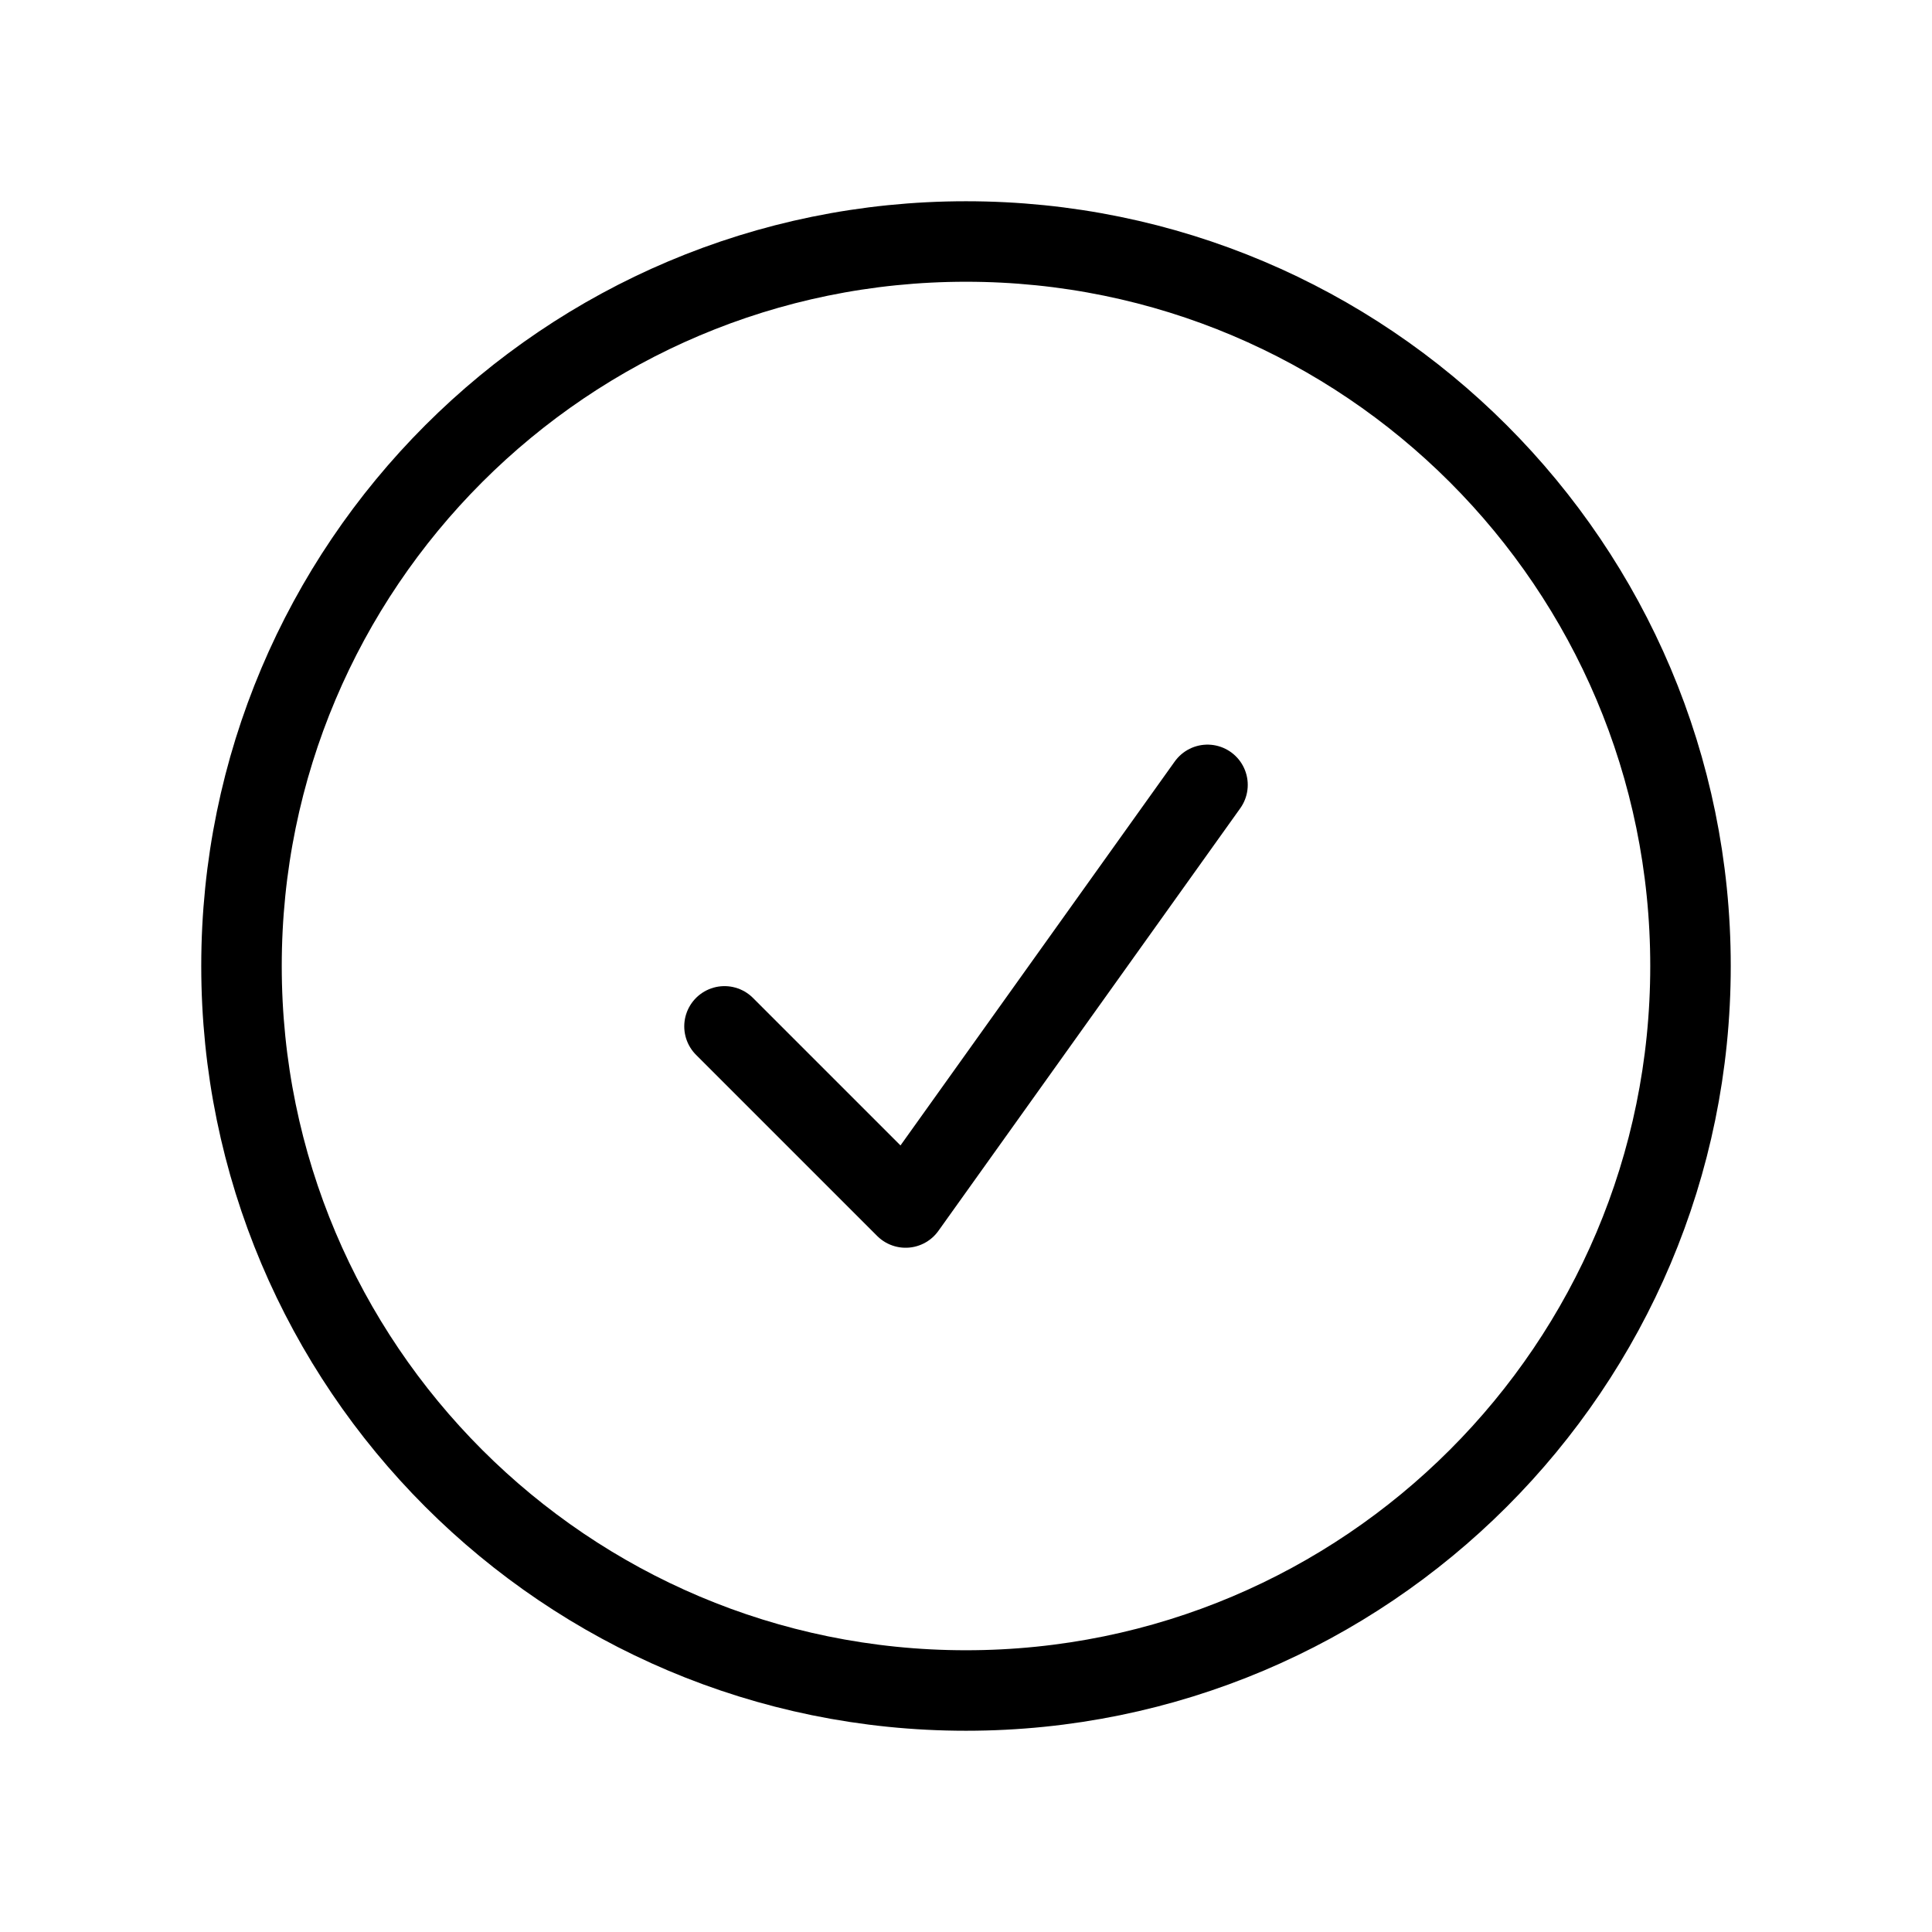
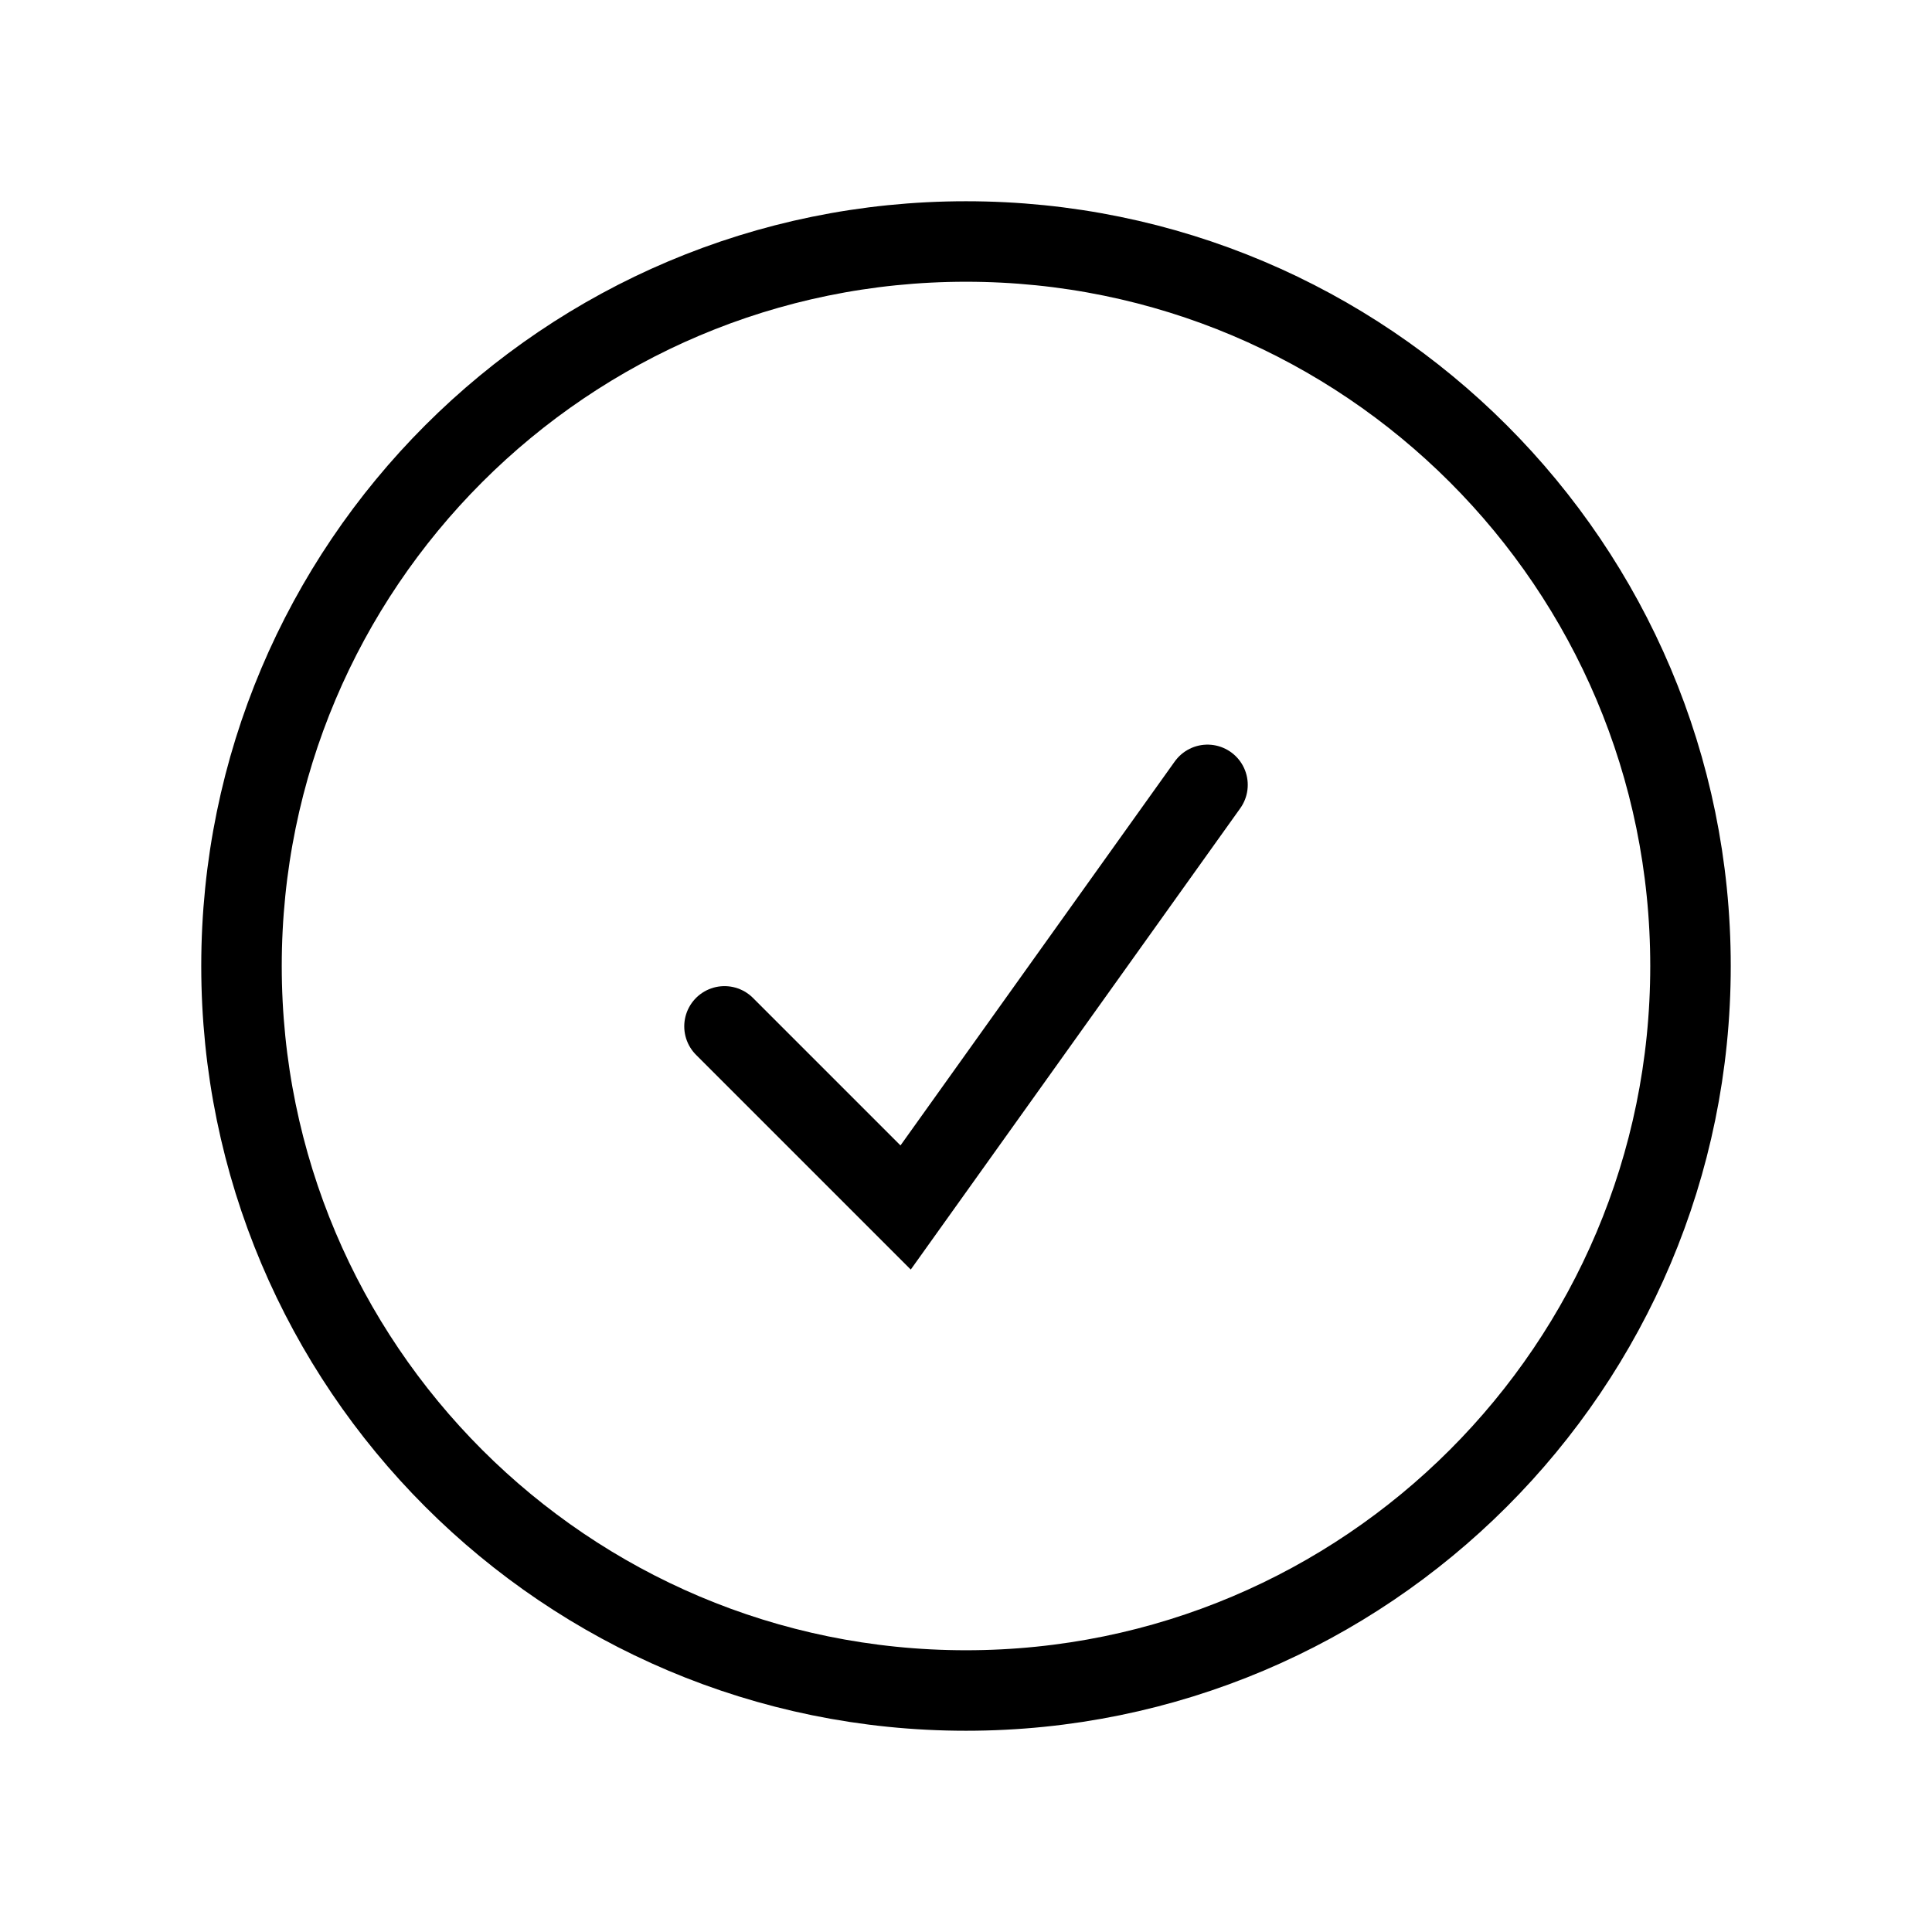
<svg xmlns="http://www.w3.org/2000/svg" fill="none" viewBox="0 0 24 24" strokeWidth="1.5" stroke="currentColor" class="size-6">
-   <path stroke-linecap="round" stroke-linejoin="round" d="M9 12.75 11.25 15 15 9.75M21 12a9 9 0 1 1-18 0 9 9 0 0 1 18 0Z" />
+   <path stroke-linecap="round" strokeLinejoin="round" d="M9 12.75 11.25 15 15 9.75M21 12a9 9 0 1 1-18 0 9 9 0 0 1 18 0Z" />
</svg>
